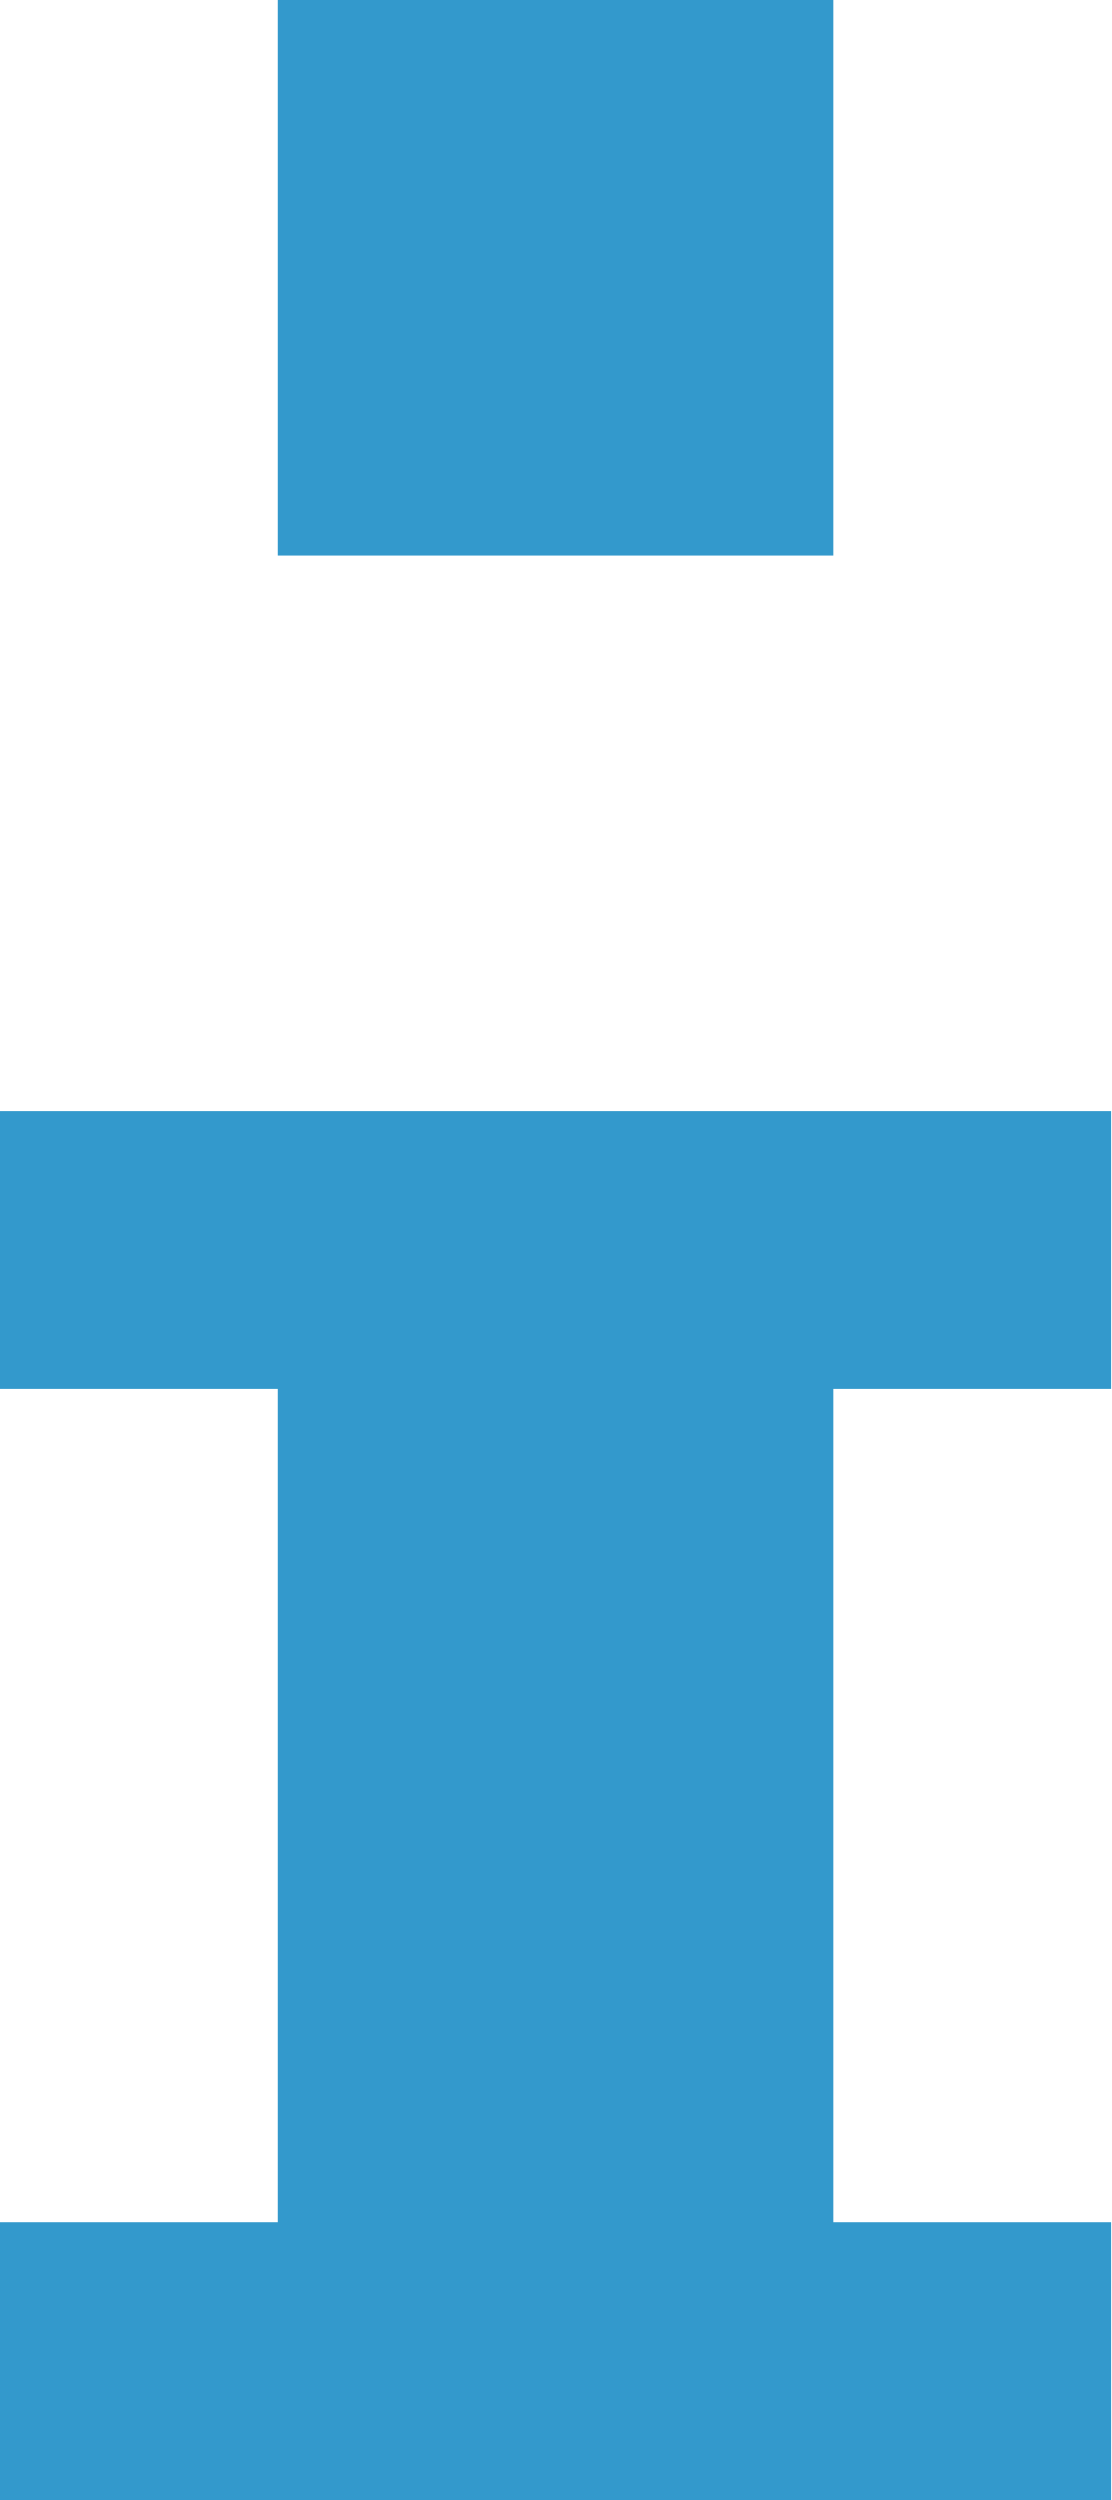
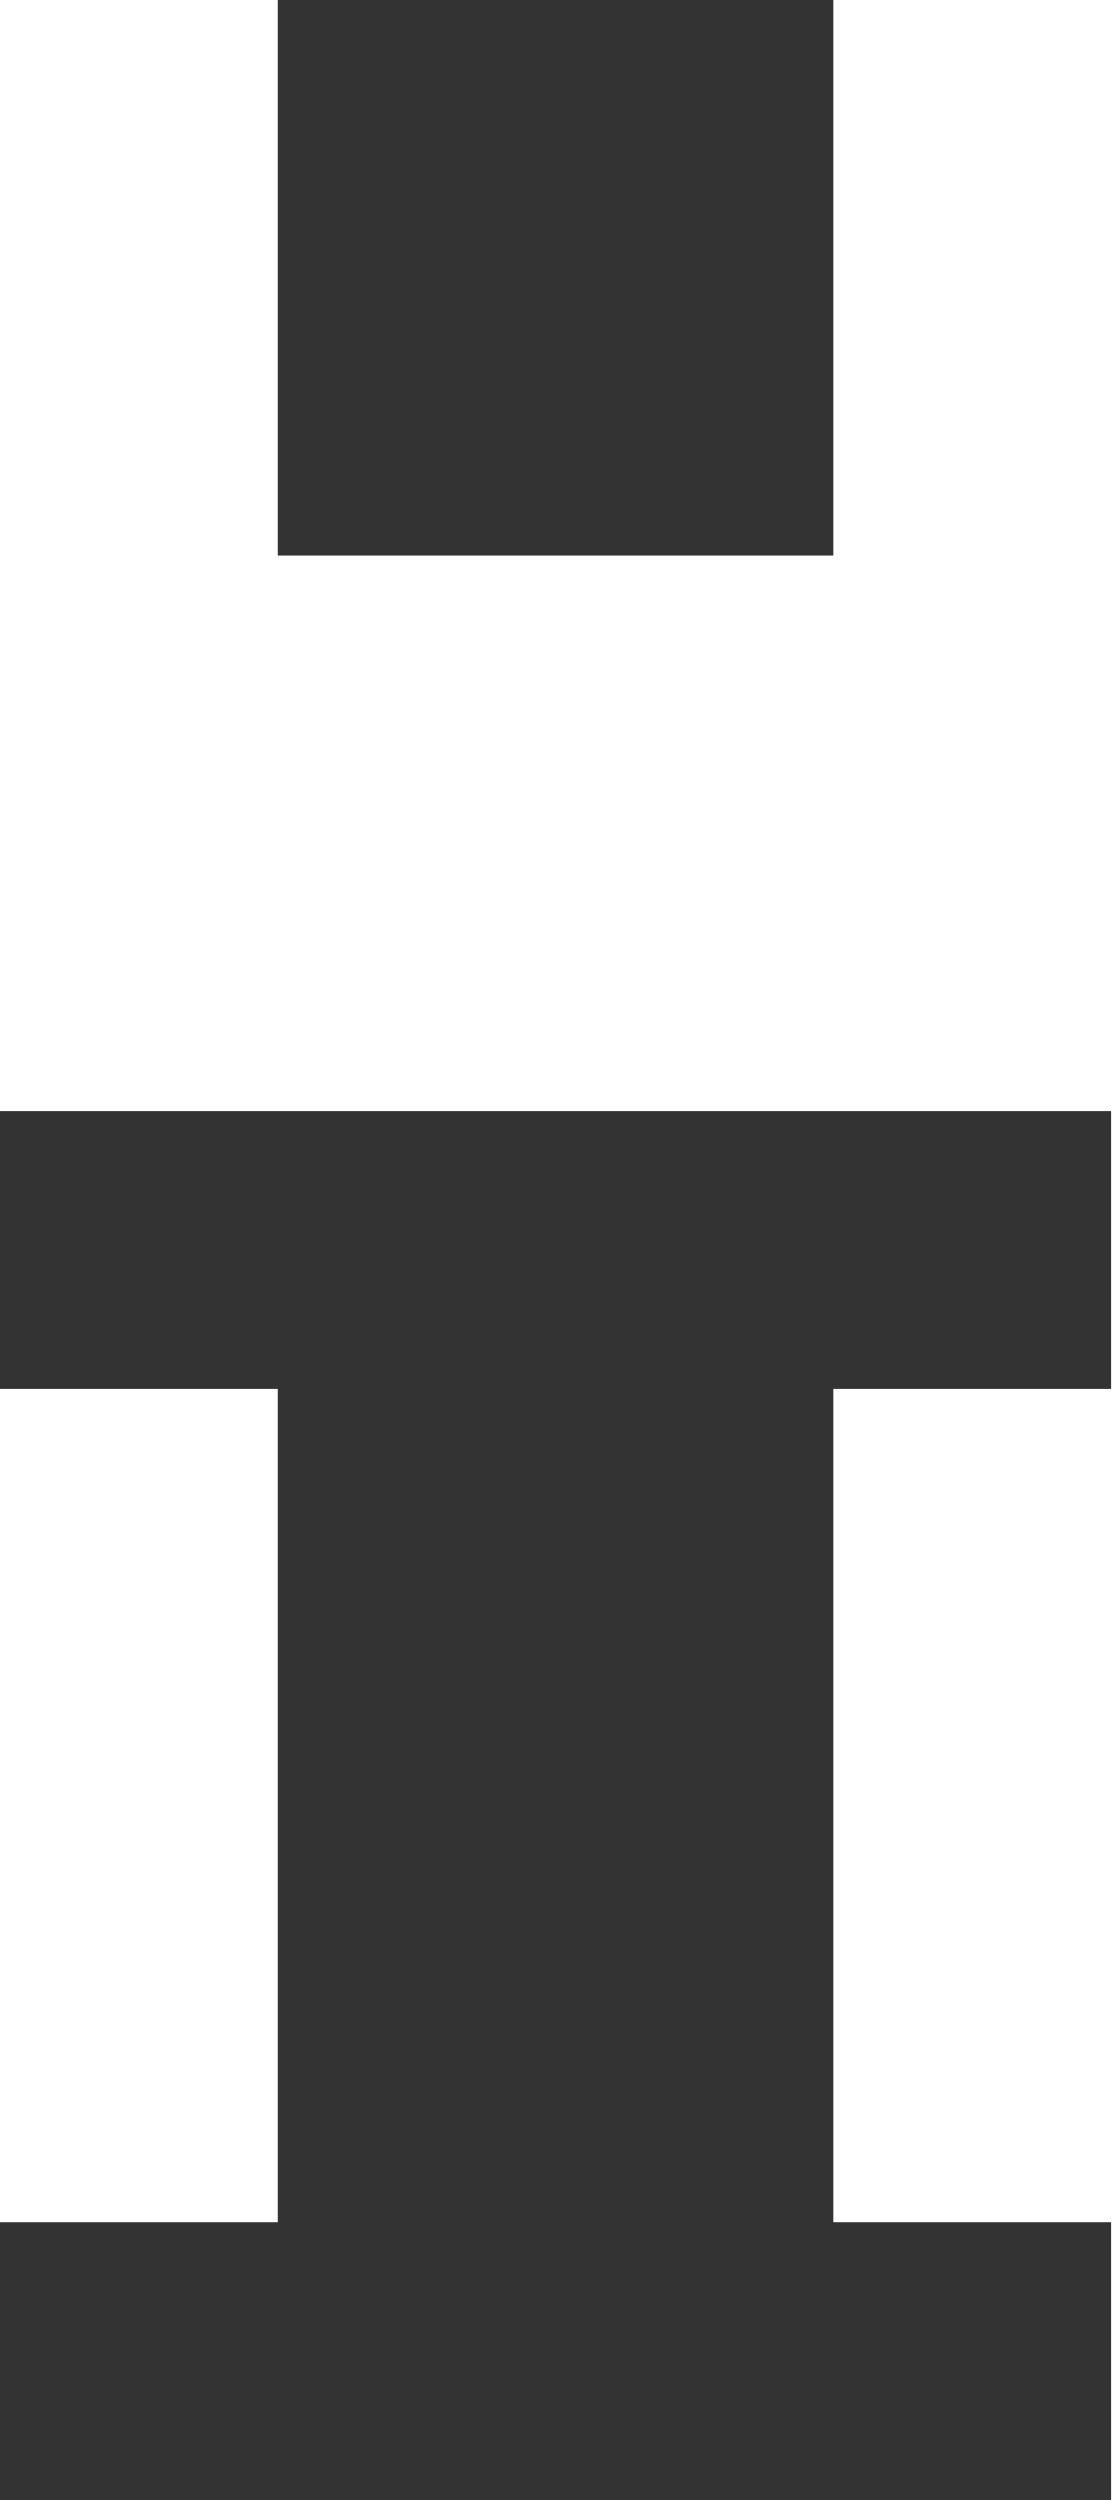
<svg xmlns="http://www.w3.org/2000/svg" version="1.1" id="Слой_1" x="0px" y="0px" width="4px" height="9px" viewBox="0 0 4 9" enable-background="new 0 0 4 9" xml:space="preserve">
-   <path fill="#3399CC" d="M3,2H1V0h2V2z M0,8L0,8v1h4V8l0,0l0,0l0,0l0,0l0,0H3V5h1l0,0l0,0V4H0v1l0,0h1v3H0z" />
+   <path fill="#333333" d="M3,2H1V0h2V2z M0,8L0,8v1h4V8l0,0l0,0l0,0l0,0l0,0H3V5h1l0,0l0,0V4H0v1l0,0h1v3H0z" />
</svg>
